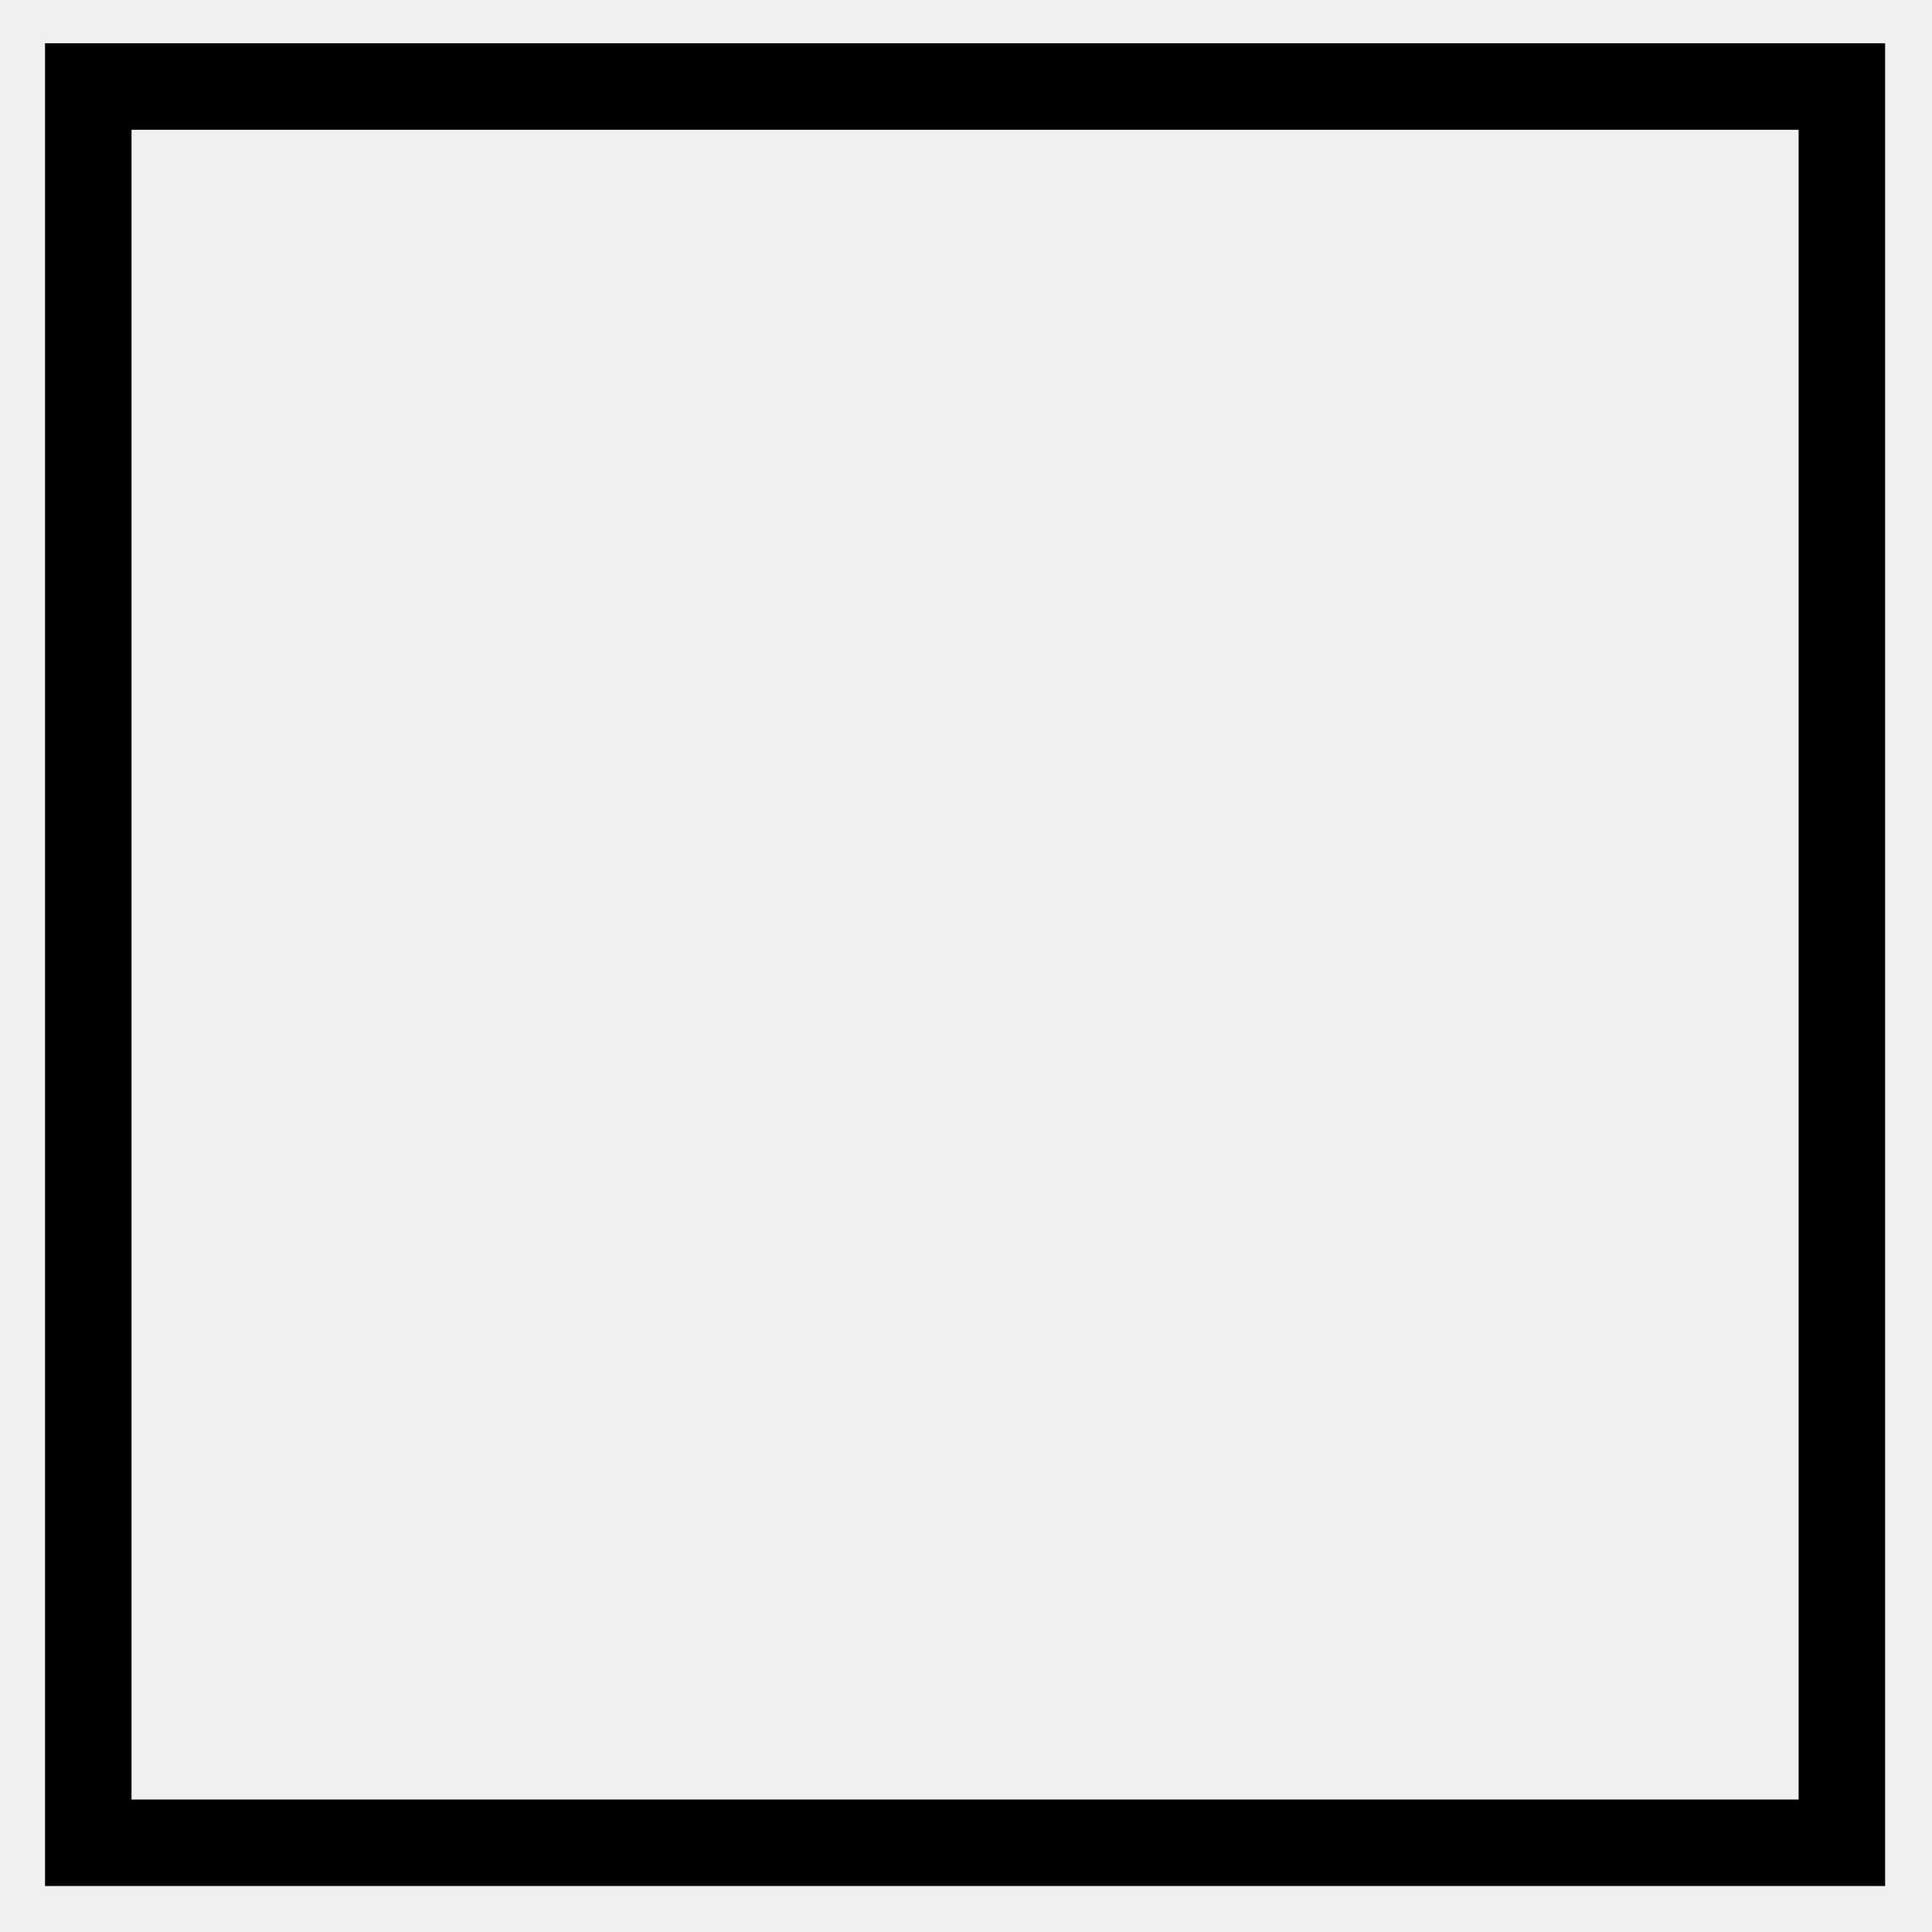
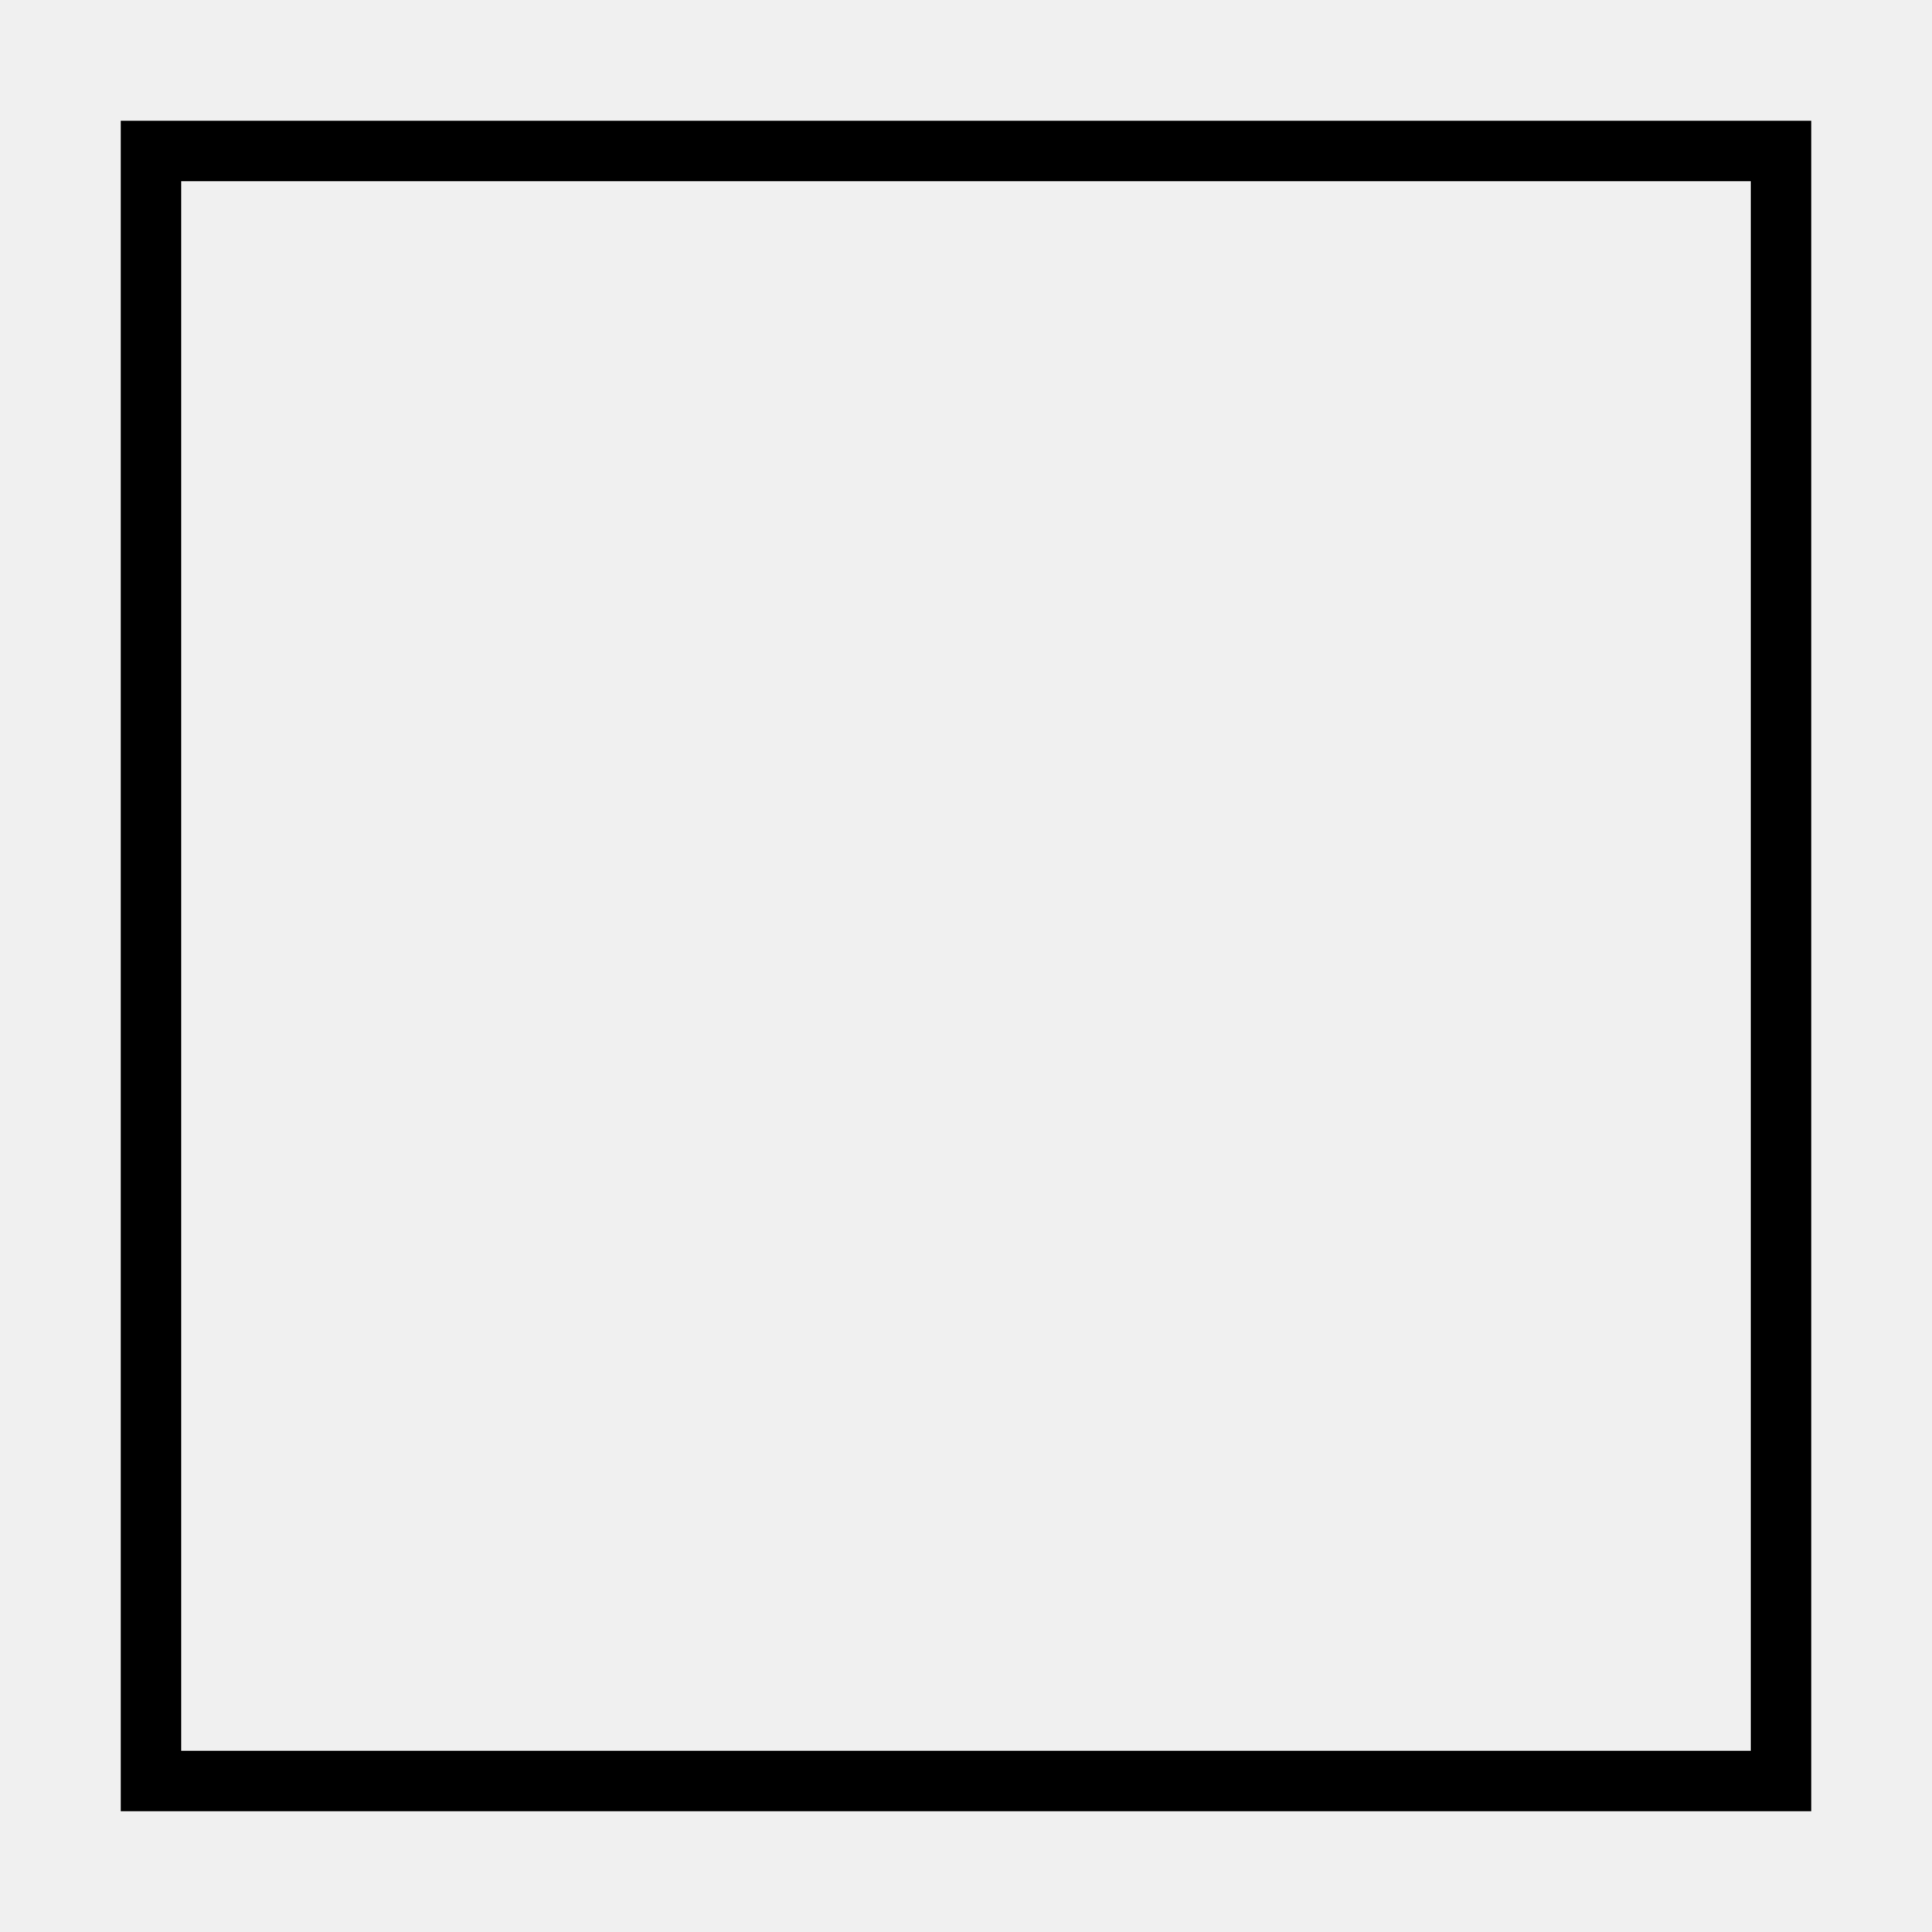
- <svg xmlns="http://www.w3.org/2000/svg" version="1.1" id="Layer_1" x="0px" y="0px" width="44.667px" height="44.666px" viewBox="0 0 44.667 44.666" enable-background="new 0 0 44.667 44.666" xml:space="preserve">
-   <path d="M41.583,3v38.604H3.041V3H41.583 M43.583,1H1.041v42.604h42.542V1L43.583,1z" />
+ <svg xmlns="http://www.w3.org/2000/svg" xmlns:xlink="http://www.w3.org/1999/xlink" width="64px" height="64px" viewBox="0 0 64 64" version="1.1">
+   <defs>
+     <rect id="path-1" x="4" y="4" width="56" height="56" />
+     <mask id="mask-2" maskContentUnits="userSpaceOnUse" maskUnits="objectBoundingBox" x="0" y="0" width="56" height="56" fill="white">
+       <use xlink:href="#path-1" />
+     </mask>
+   </defs>
+   <g id="evo-icon" stroke="none" stroke-width="1" fill="none" fill-rule="evenodd">
+     <g id="square-light" stroke="#000000" stroke-width="4">
+       <use id="square" mask="url(#mask-2)" xlink:href="#path-1" />
+     </g>
+   </g>
</svg>
